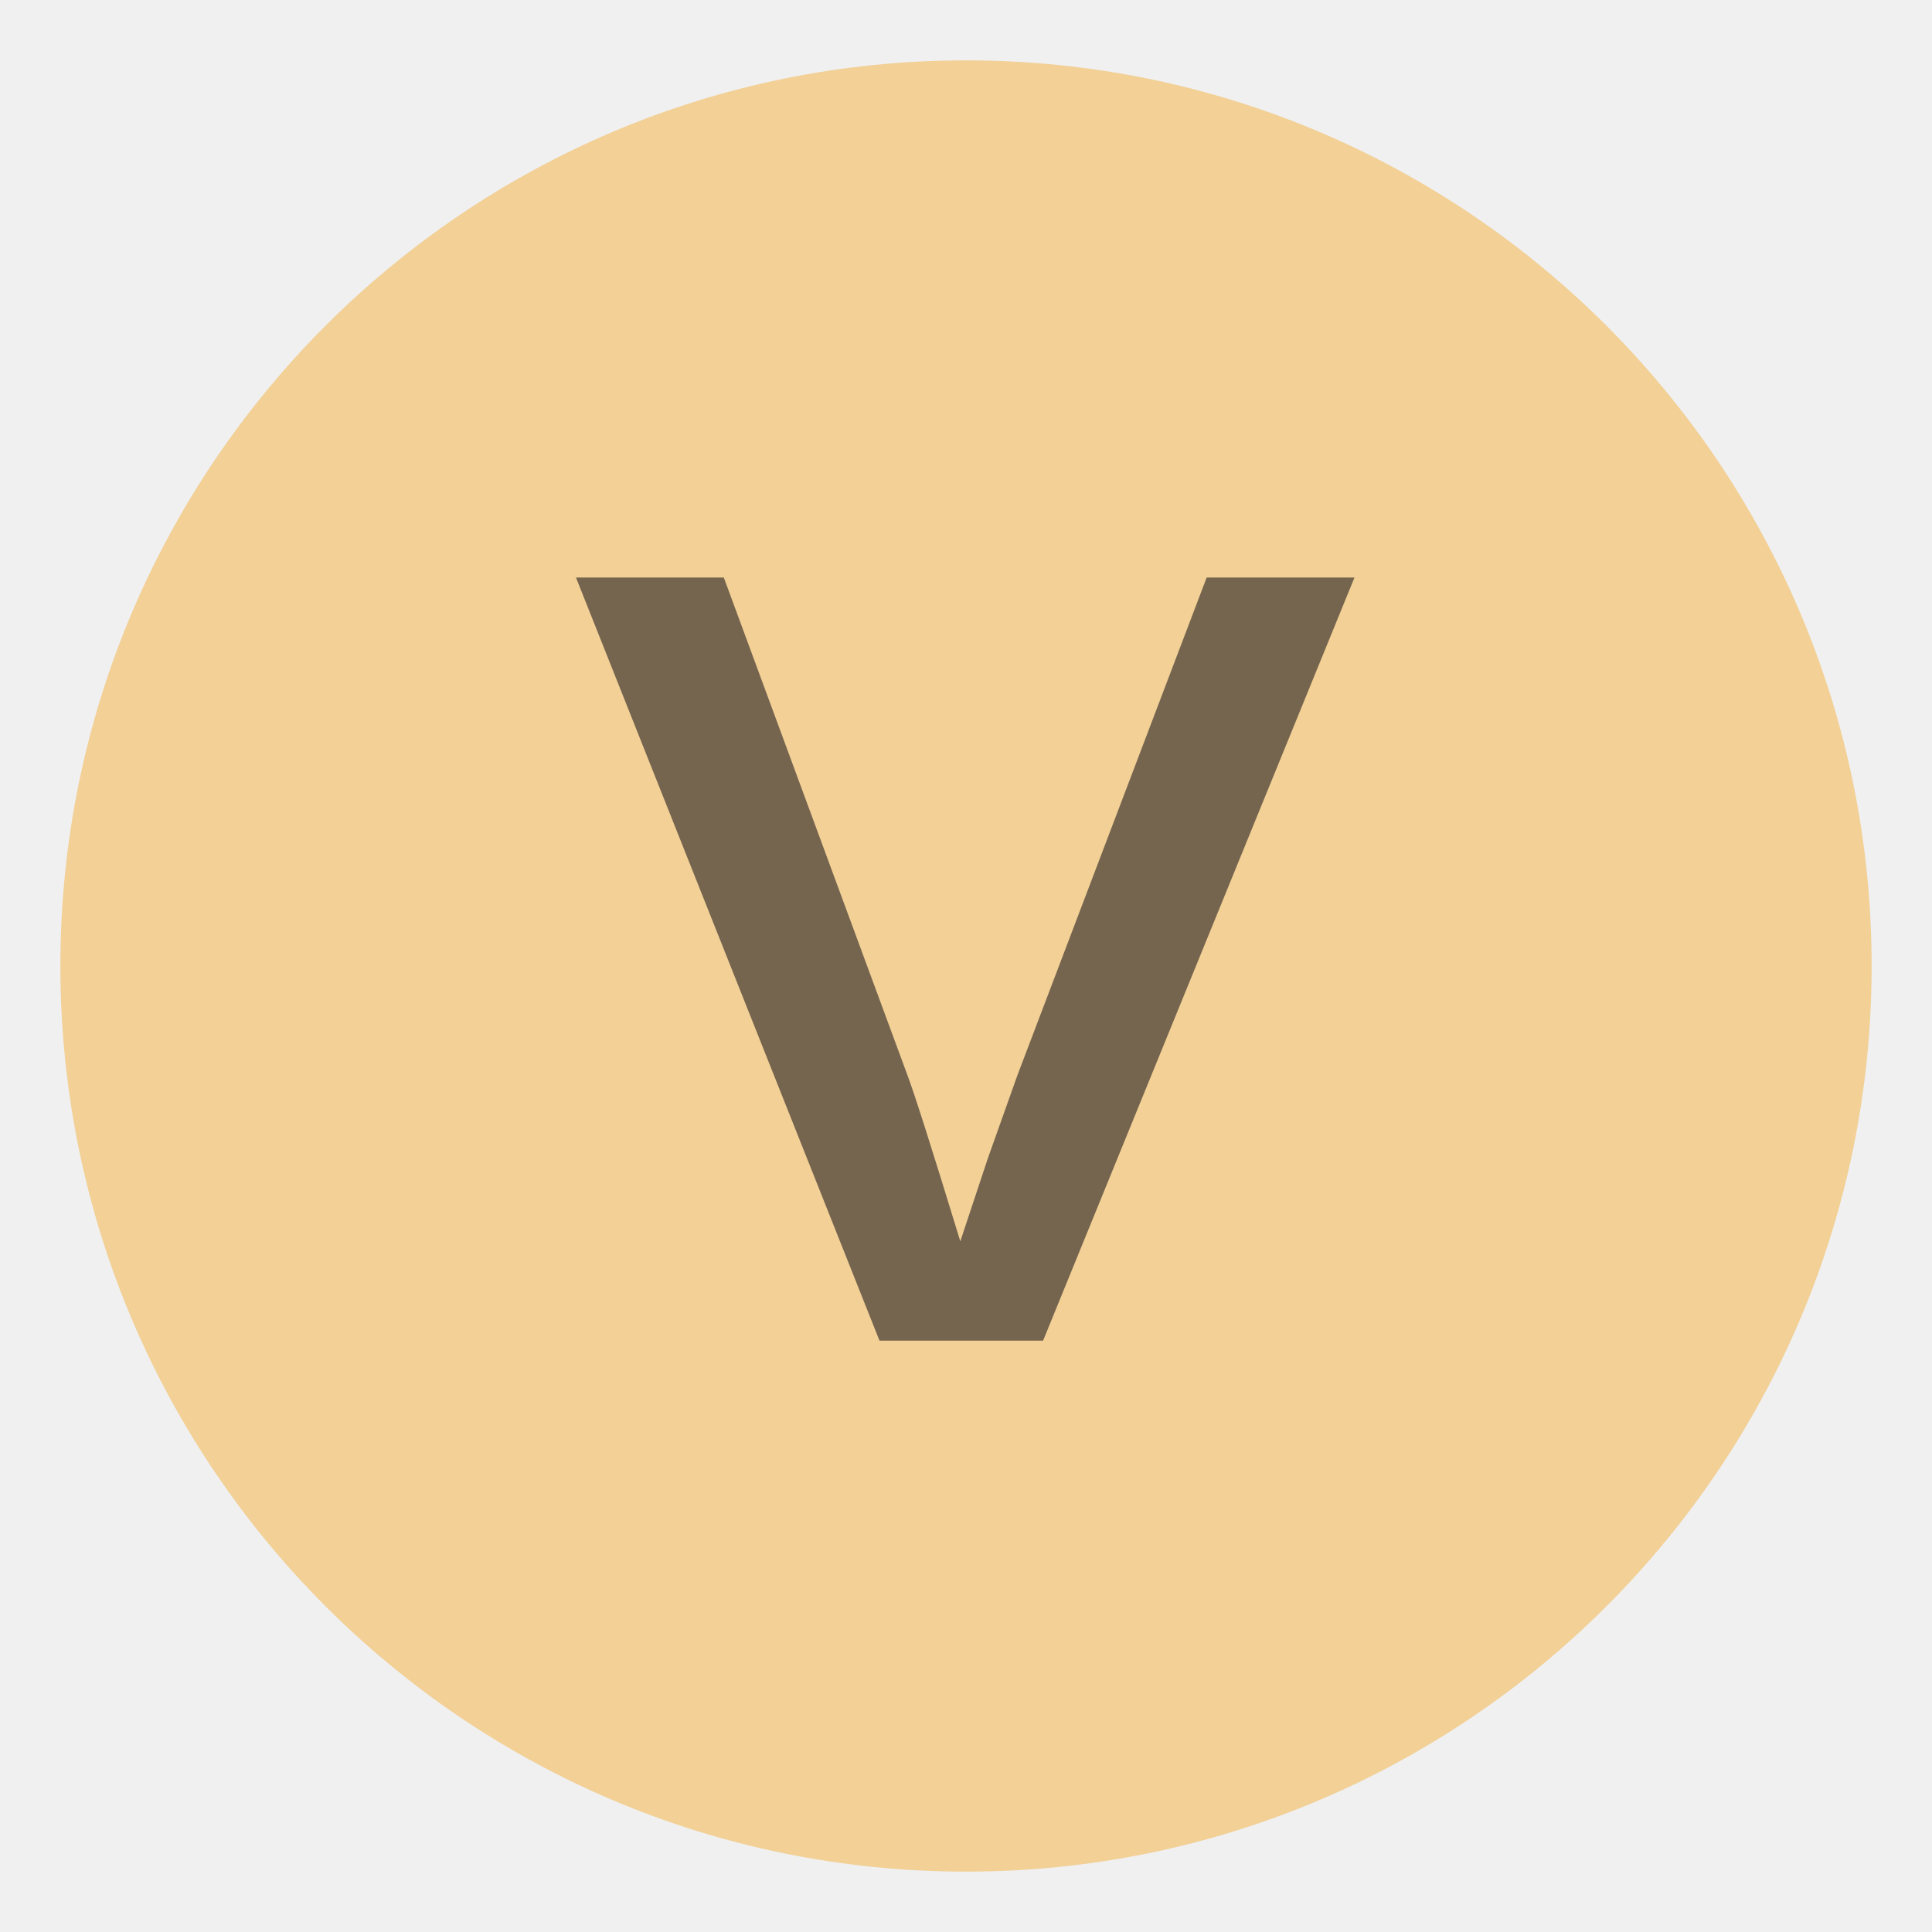
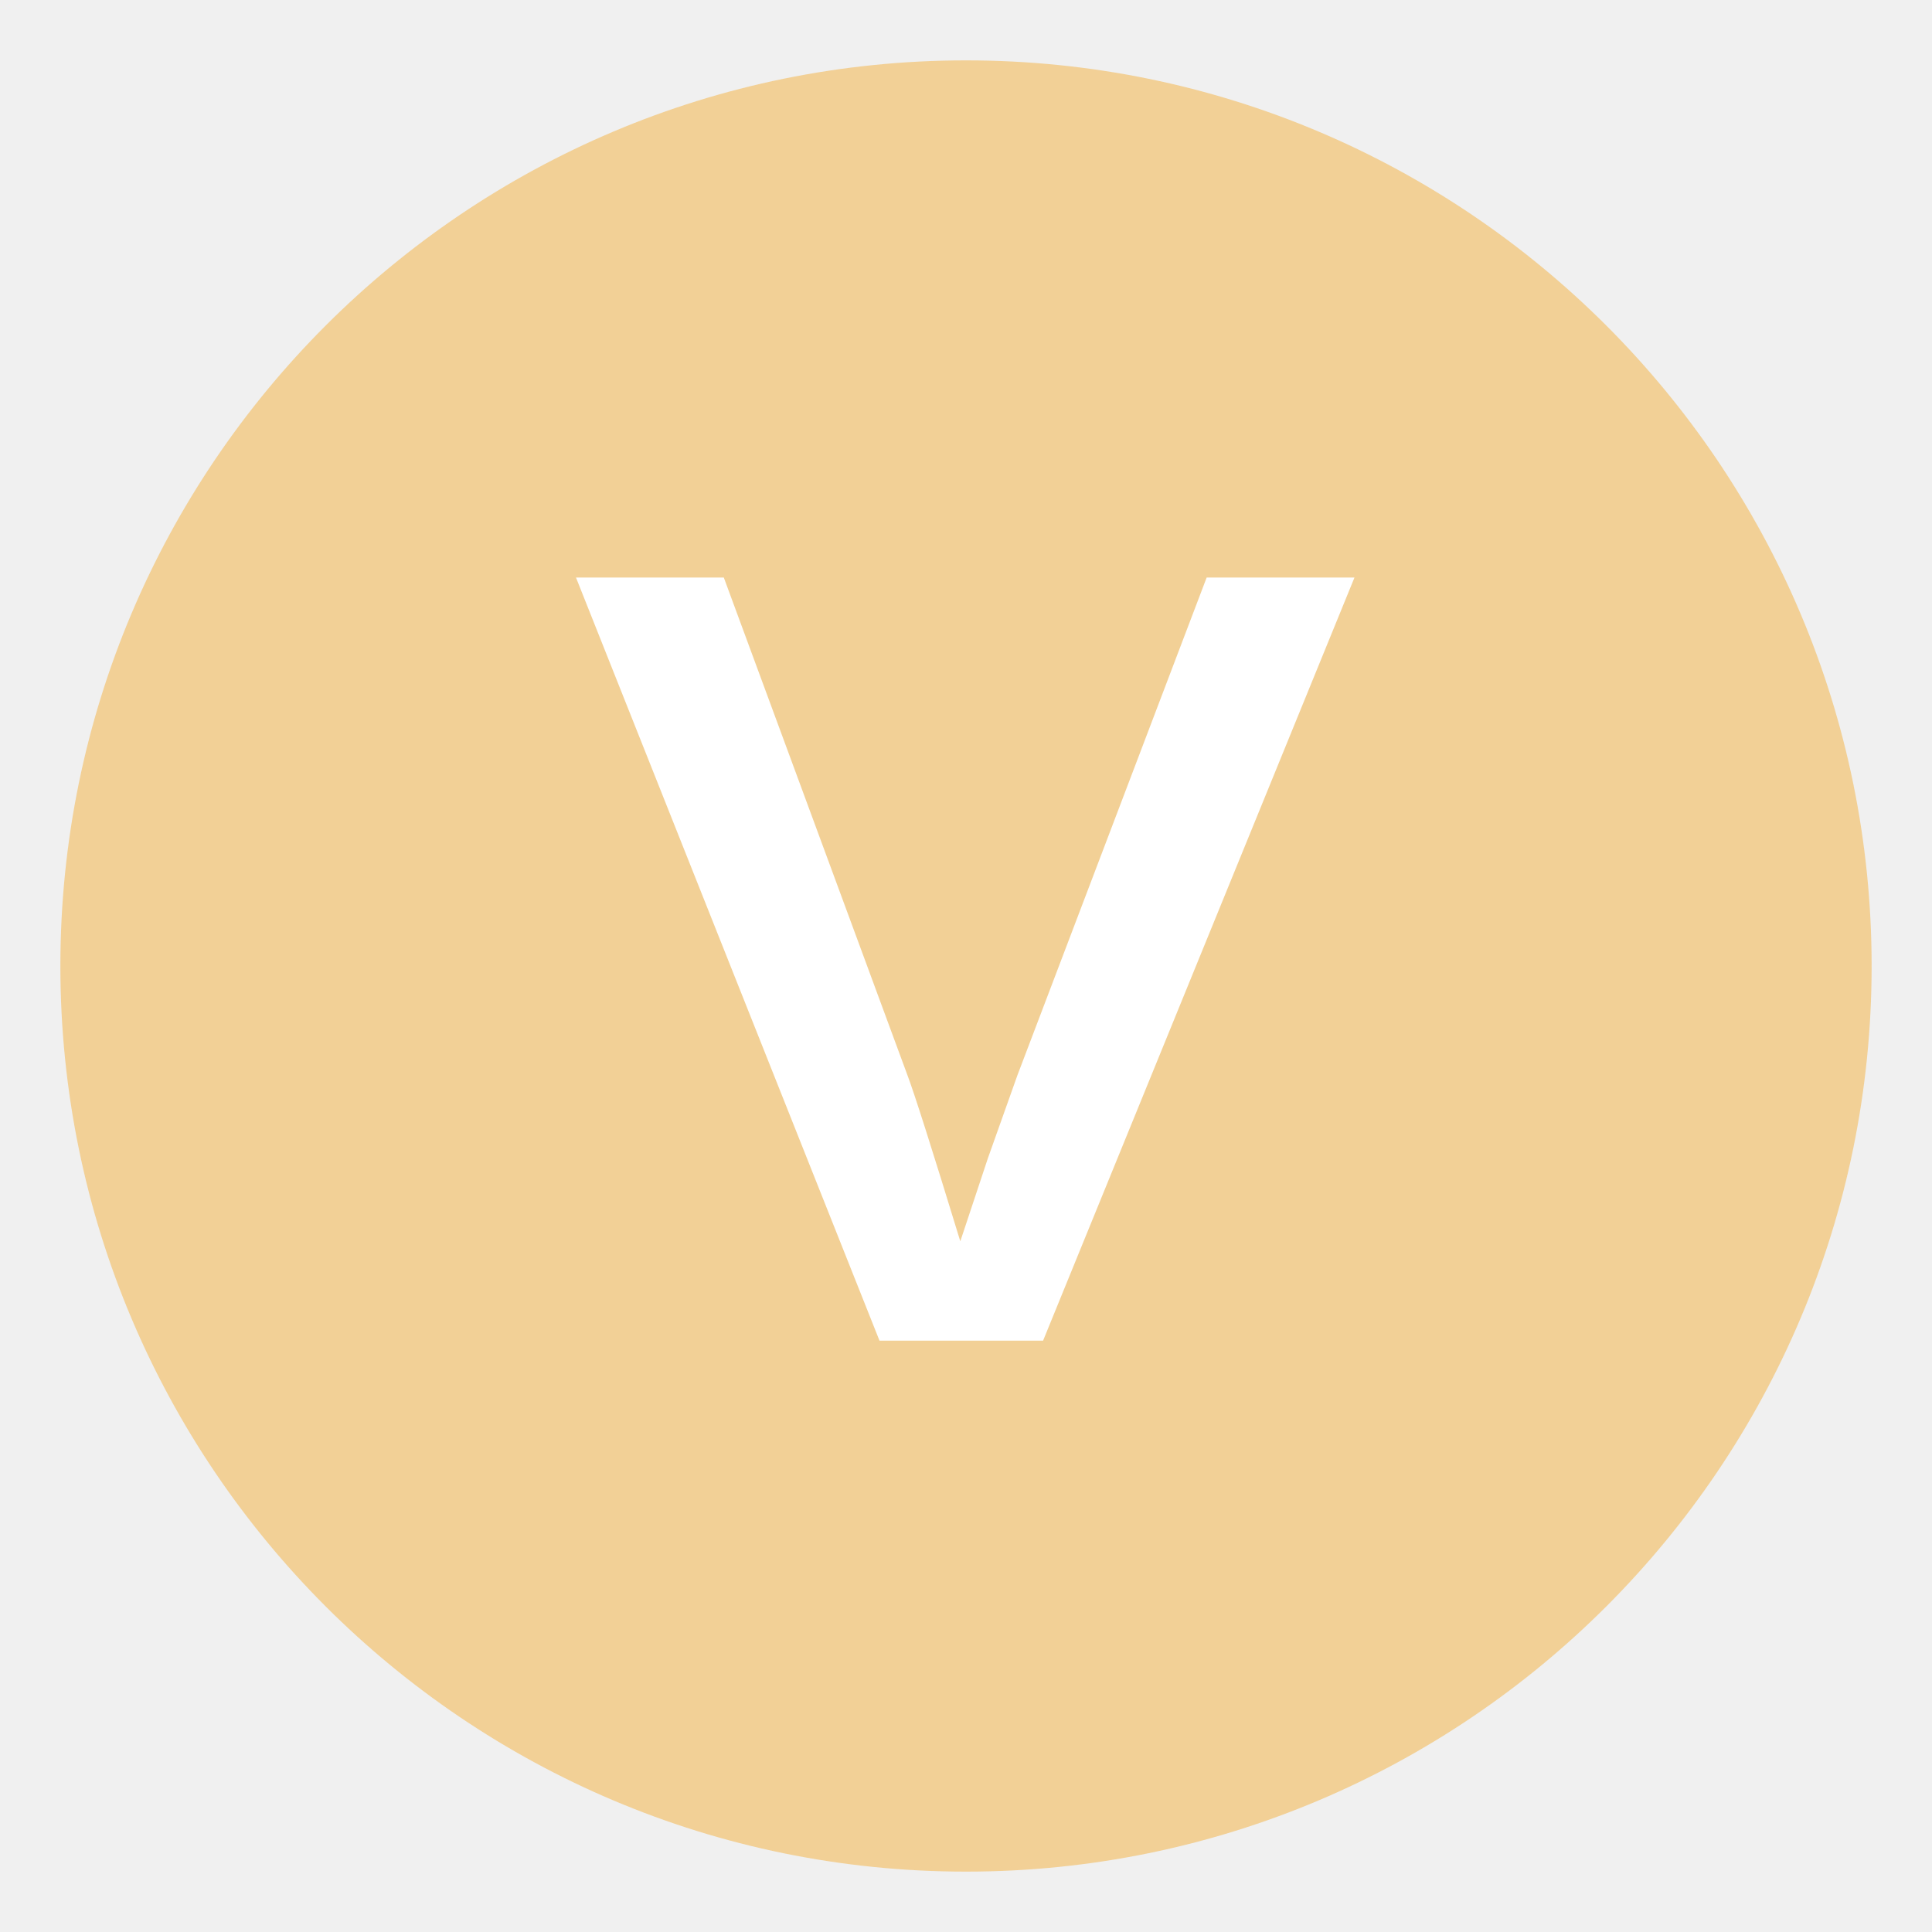
<svg xmlns="http://www.w3.org/2000/svg" viewBox="0 0 32 32">
  <circle cx="16" cy="16" r="15" fill="#f4af3d" fill-opacity=".502" />
-   <text x="9.055" y="23.195" fill="#231f20" fill-opacity=".604" transform="scale(1.0446 .95732)" font-family="Arial">
+   <text x="9.055" y="23.195" fill="#FFFFFF" fill-opacity="1" transform="scale(1.0446 .95732)" font-family="Arial">
    <tspan x="9.055" y="23.195" font-size="25">v</tspan>
  </text>
</svg>
